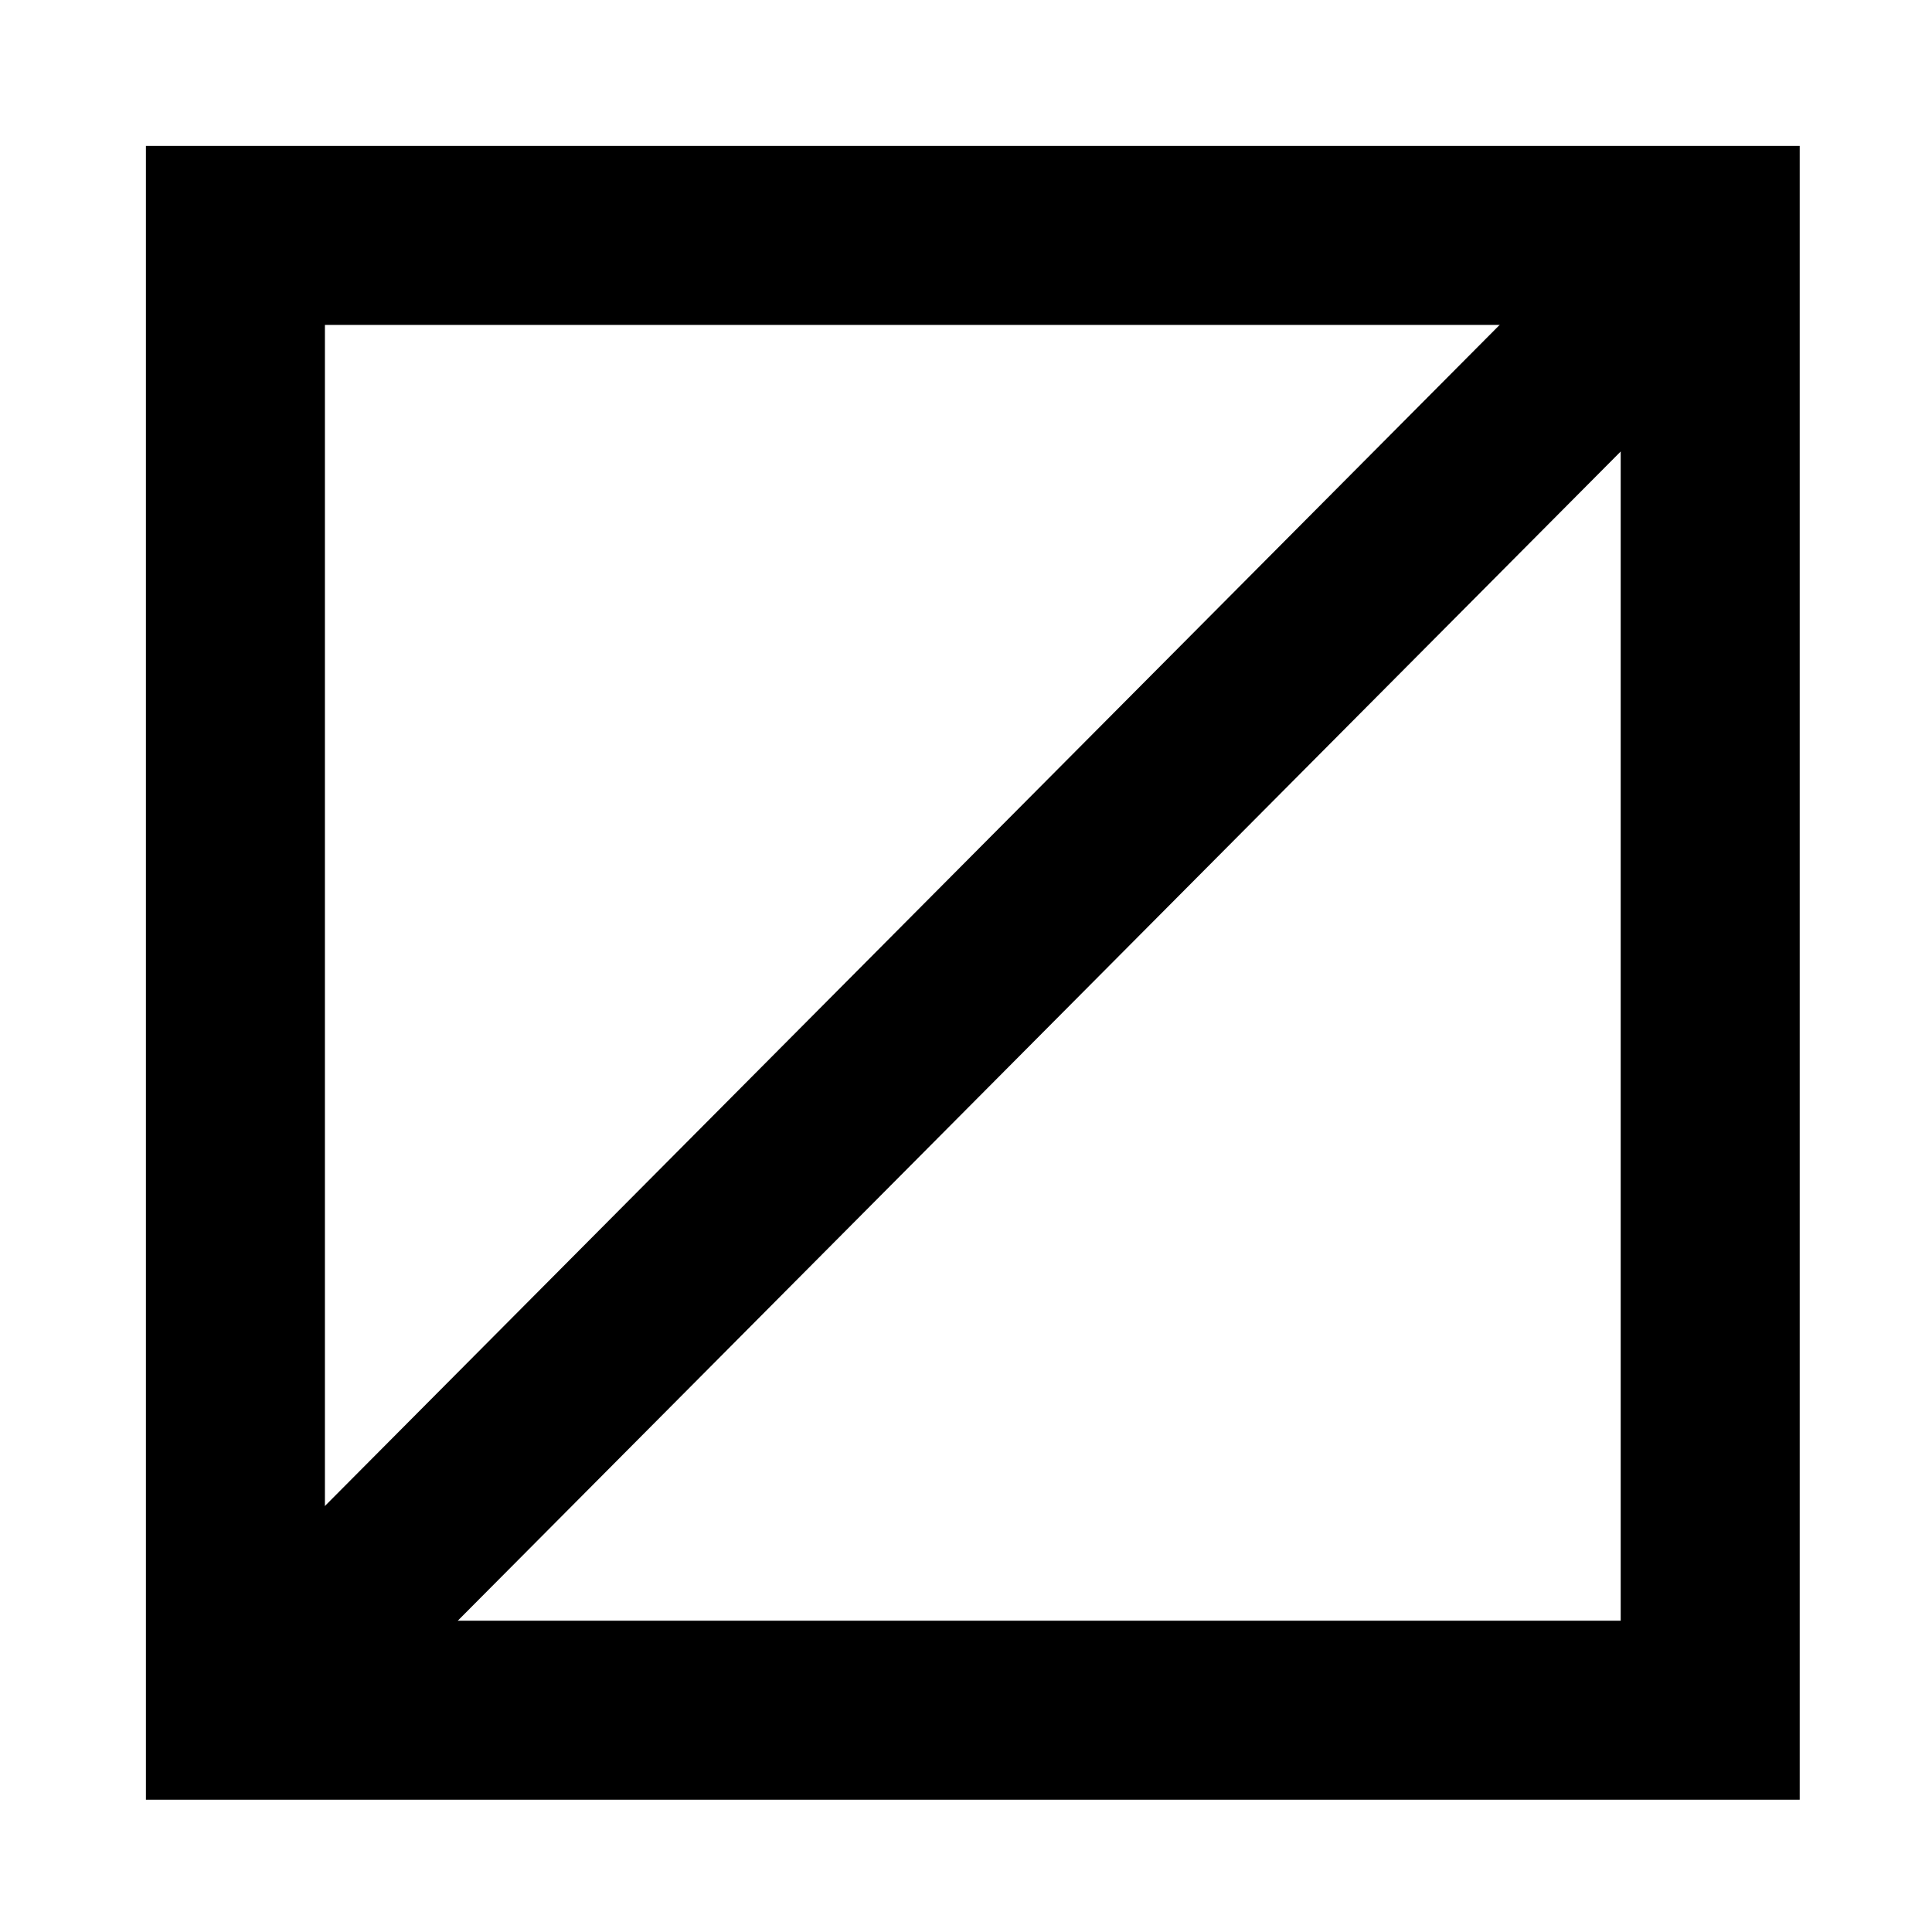
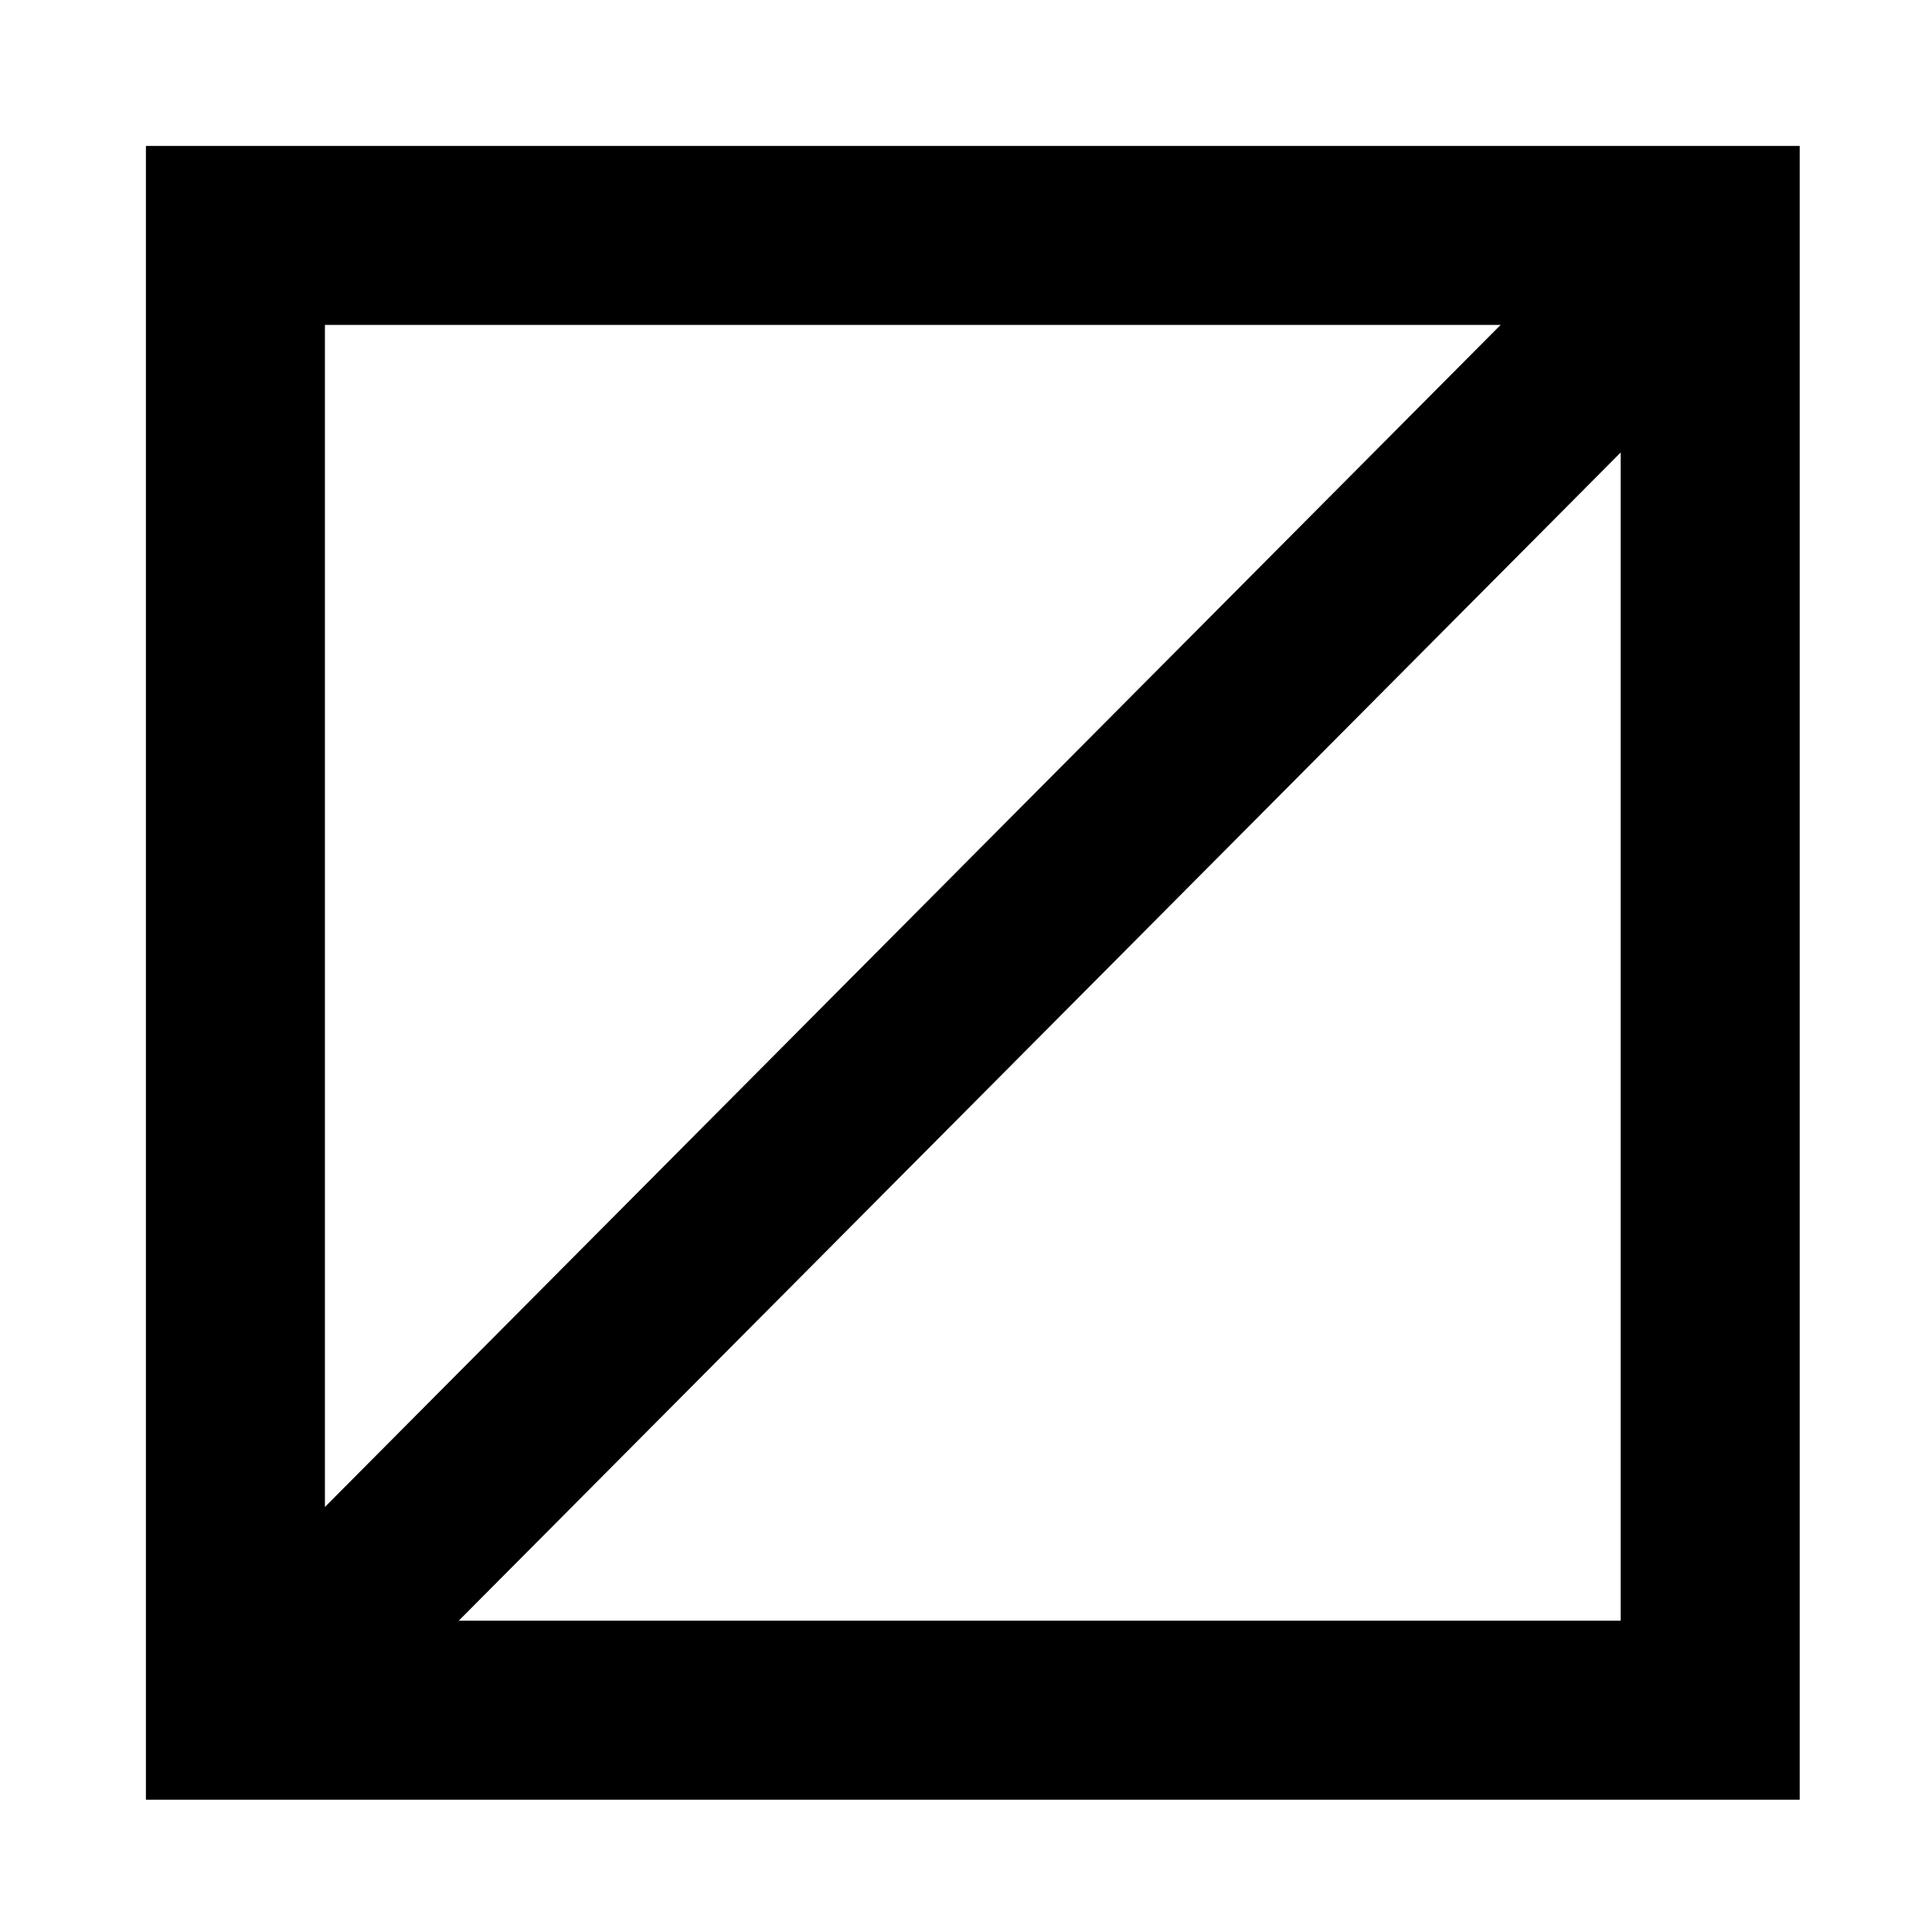
- <svg xmlns="http://www.w3.org/2000/svg" width="1.986mm" height="1.986mm" version="1.1" viewBox="0 0 1.986 1.986">
-   <g transform="translate(-12.103 -12.837)">
-     <rect x="12.345" y="13.079" width="1.516" height="1.516" fill="none" image-rendering="auto" stroke="#000" stroke-width=".184" />
-   </g>
-   <path d="m1.758 0.244-1.481 1.489" stroke="#000" stroke-width=".18" />
+ <svg xmlns="http://www.w3.org/2000/svg" width="7.505" height="7.505" viewBox="0 0 1.986 1.986">
+   <path fill="none" stroke="#000" stroke-width=".184" d="M.242.242h1.516v1.516H.242z" />
+   <path stroke="#000" stroke-width=".18" d="M1.759.244.277 1.734" />
</svg>
